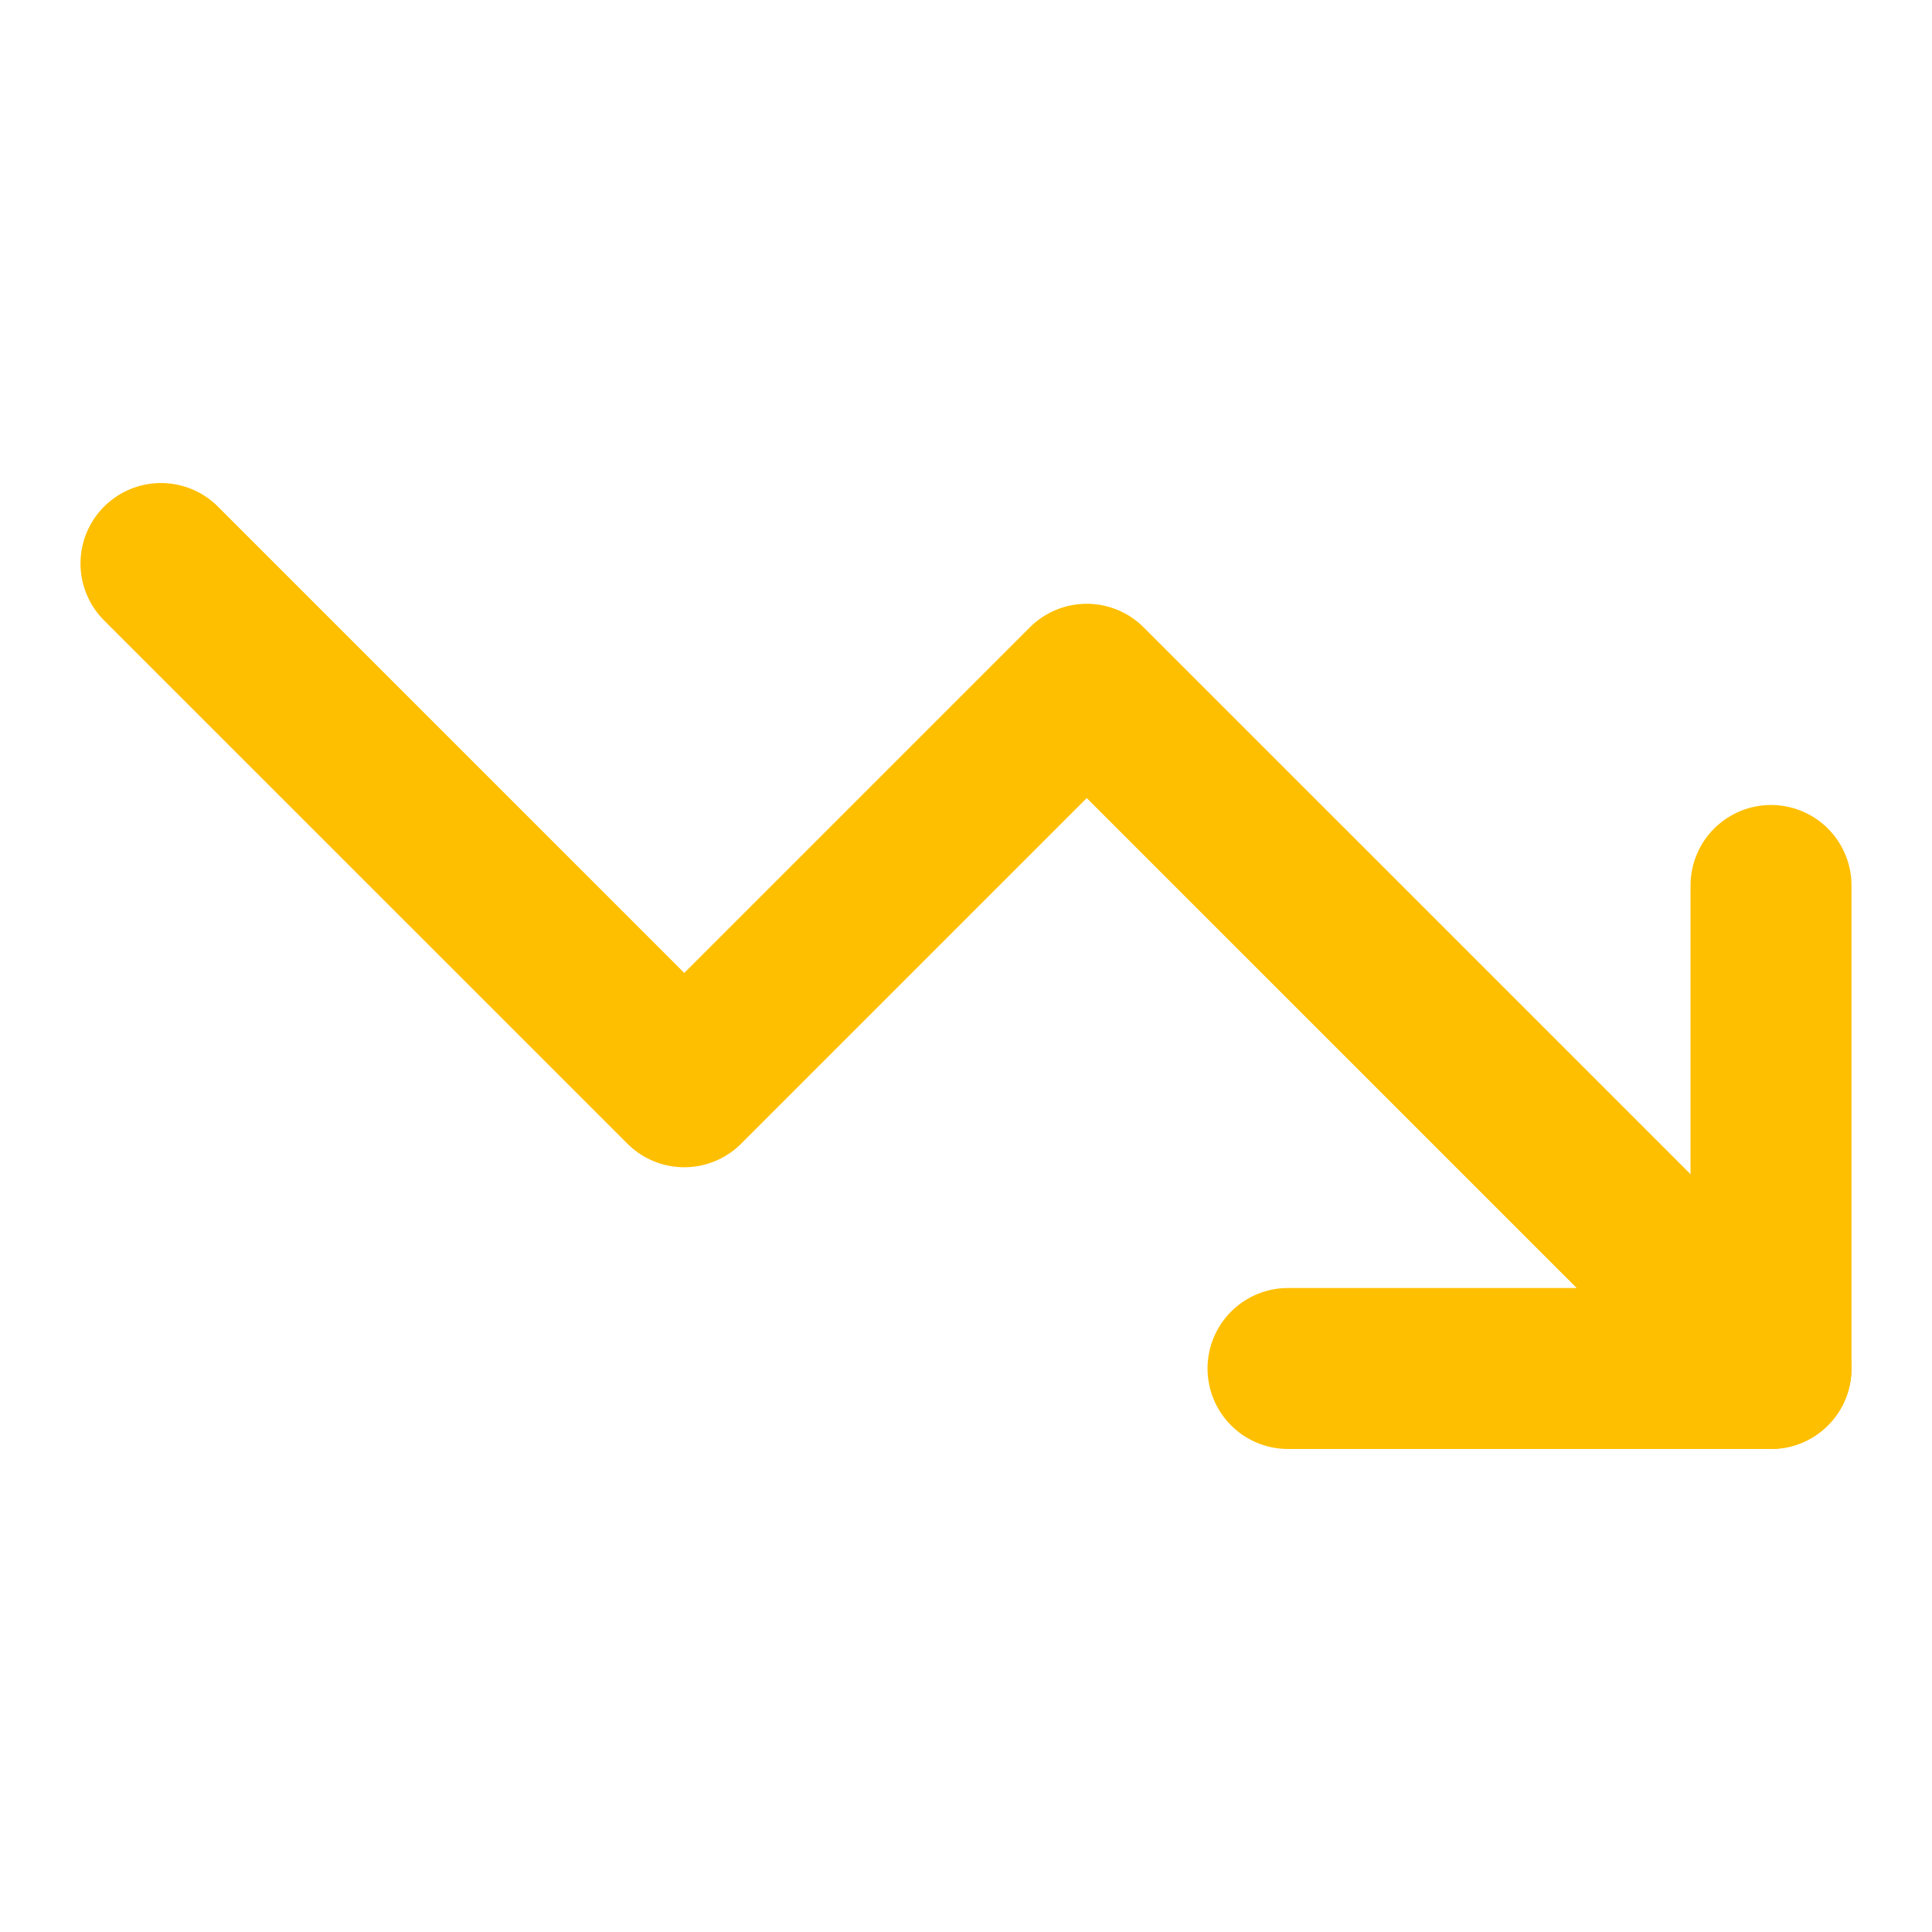
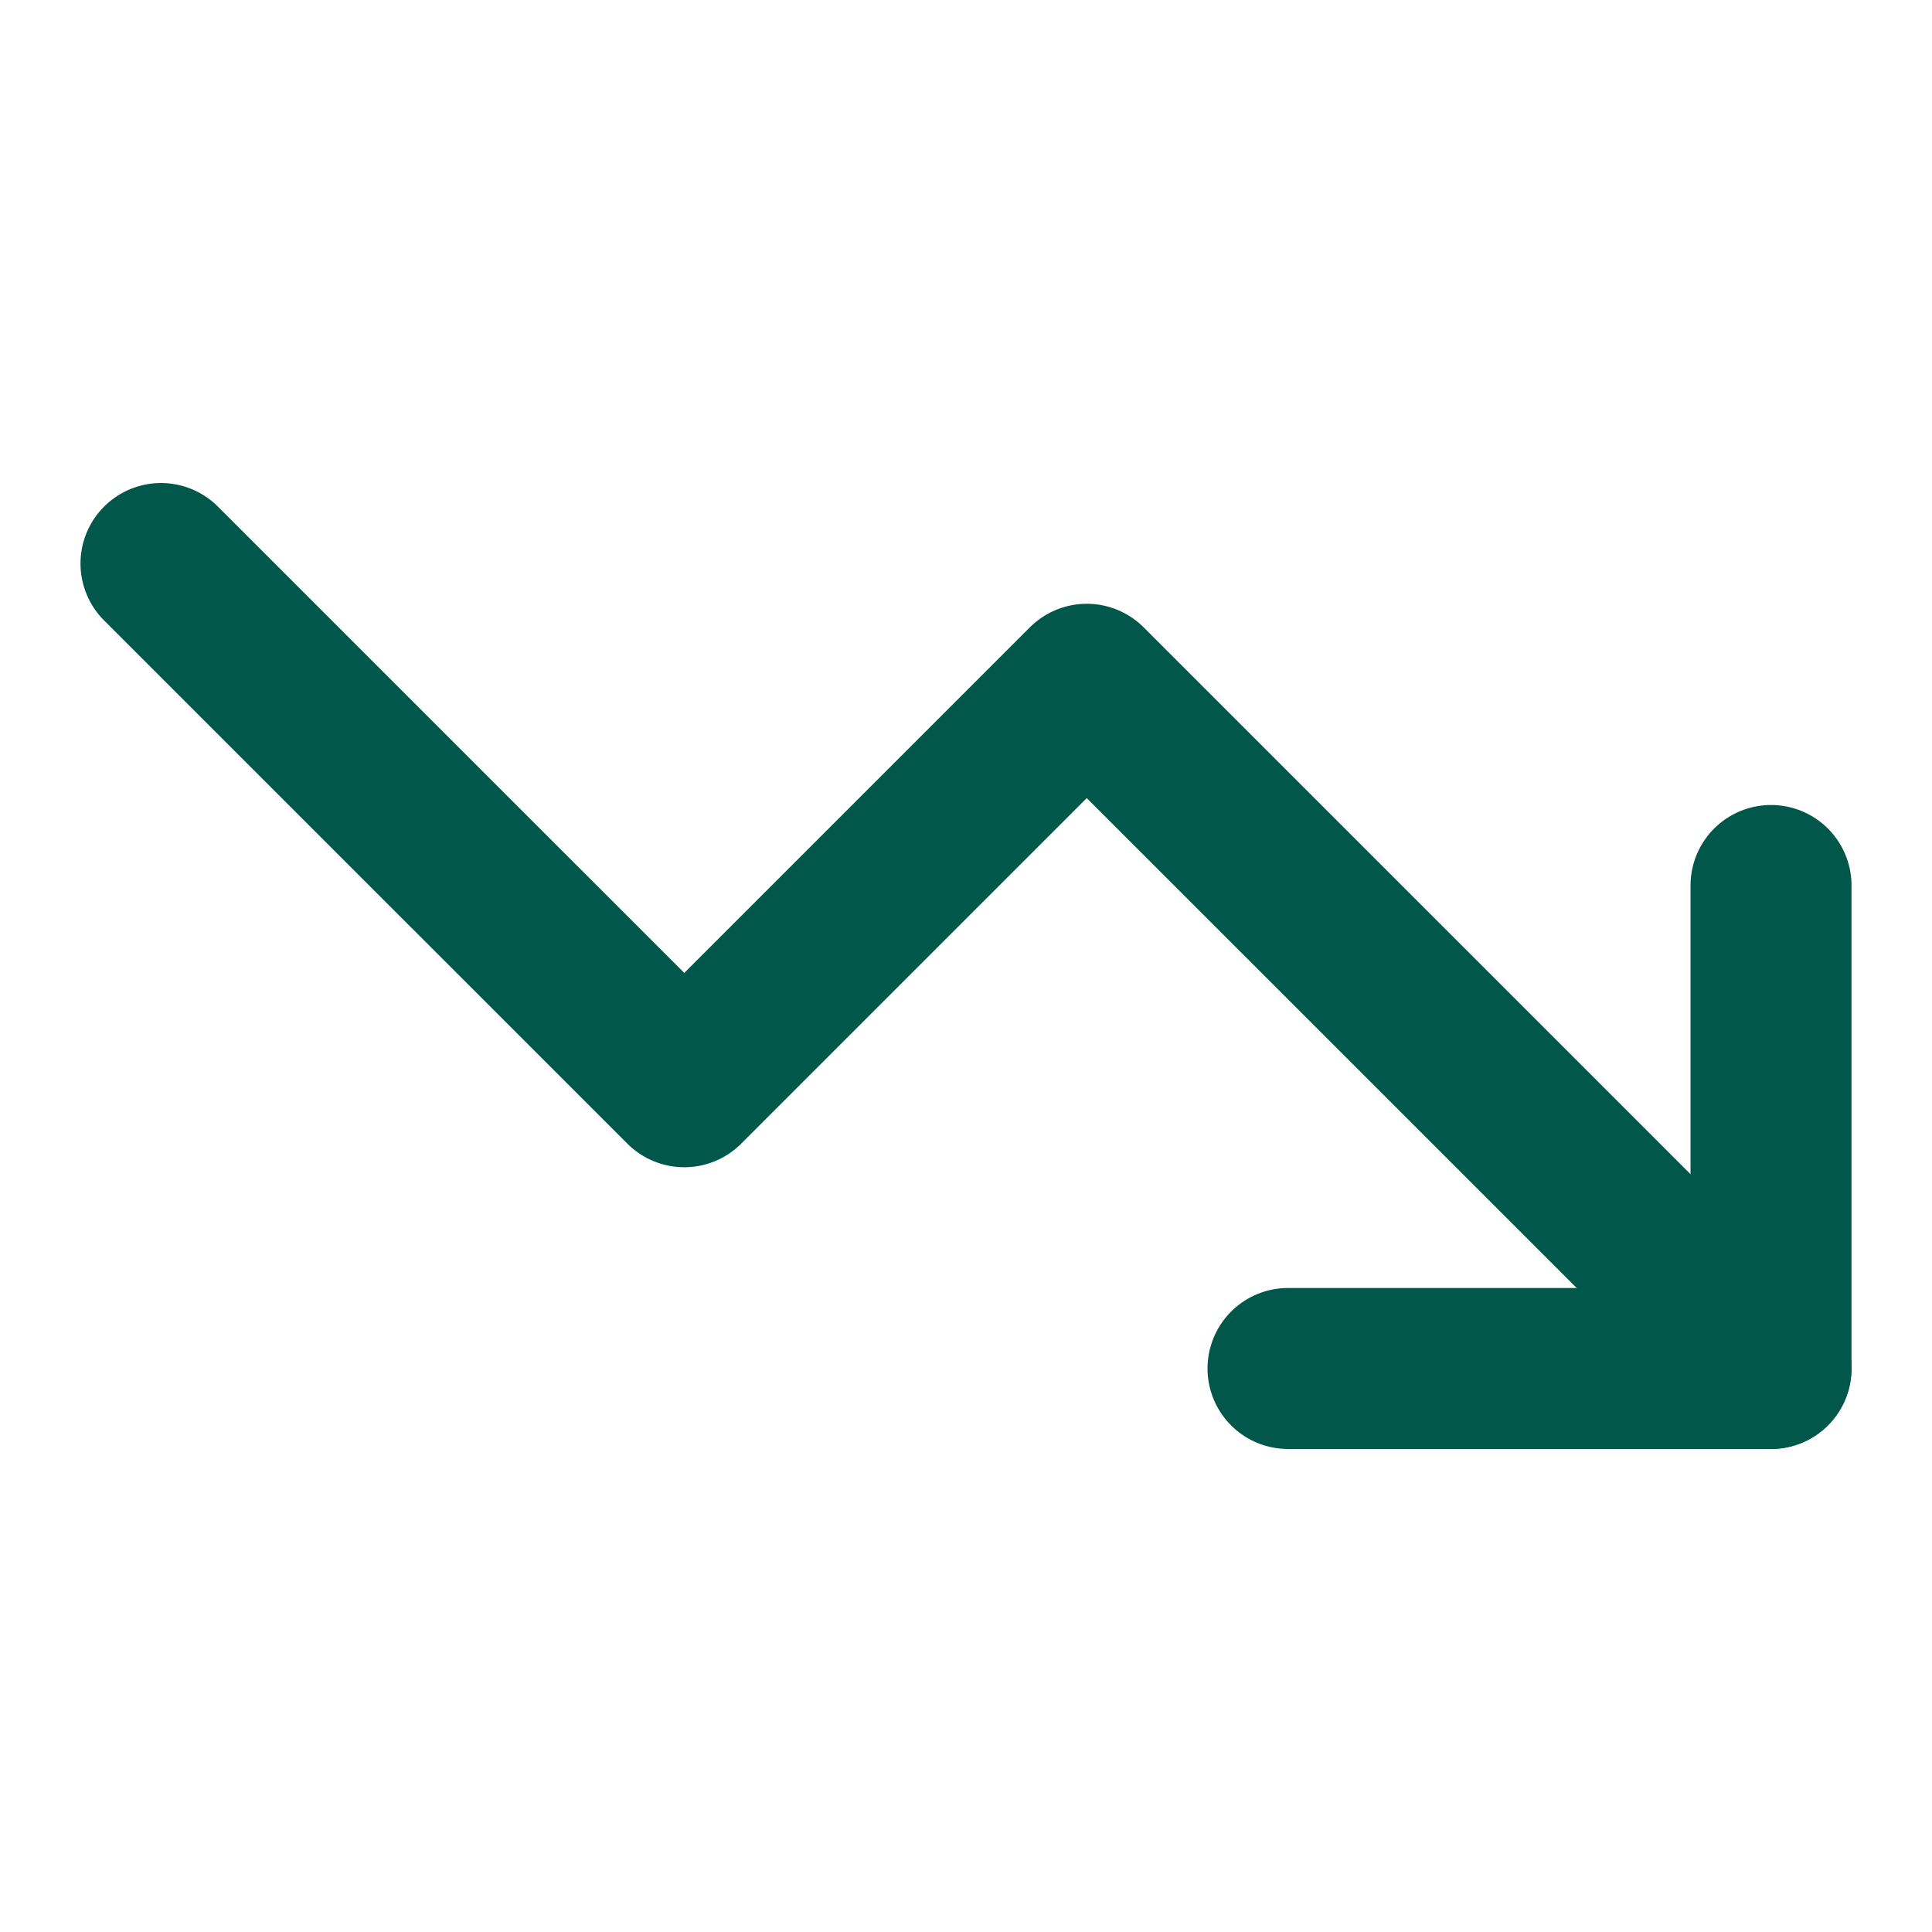
<svg xmlns="http://www.w3.org/2000/svg" width="40" height="40" viewBox="0 0 40 40" fill="none">
-   <path d="M26.667 28.333H36.667V18.333" stroke="#FFBF01" stroke-width="3.333" stroke-linecap="round" stroke-linejoin="round" />
-   <path d="M36.667 28.333L22.5 14.167L14.167 22.5L3.333 11.667" stroke="#FFBF01" stroke-width="3.333" stroke-linecap="round" stroke-linejoin="round" />
+   <path d="M26.667 28.333H36.667V18.333" stroke="#00574a" stroke-width="3.333" stroke-linecap="round" stroke-linejoin="round" />
+   <path d="M36.667 28.333L22.5 14.167L14.167 22.5L3.333 11.667" stroke="#00574a" stroke-width="3.333" stroke-linecap="round" stroke-linejoin="round" />
</svg>
